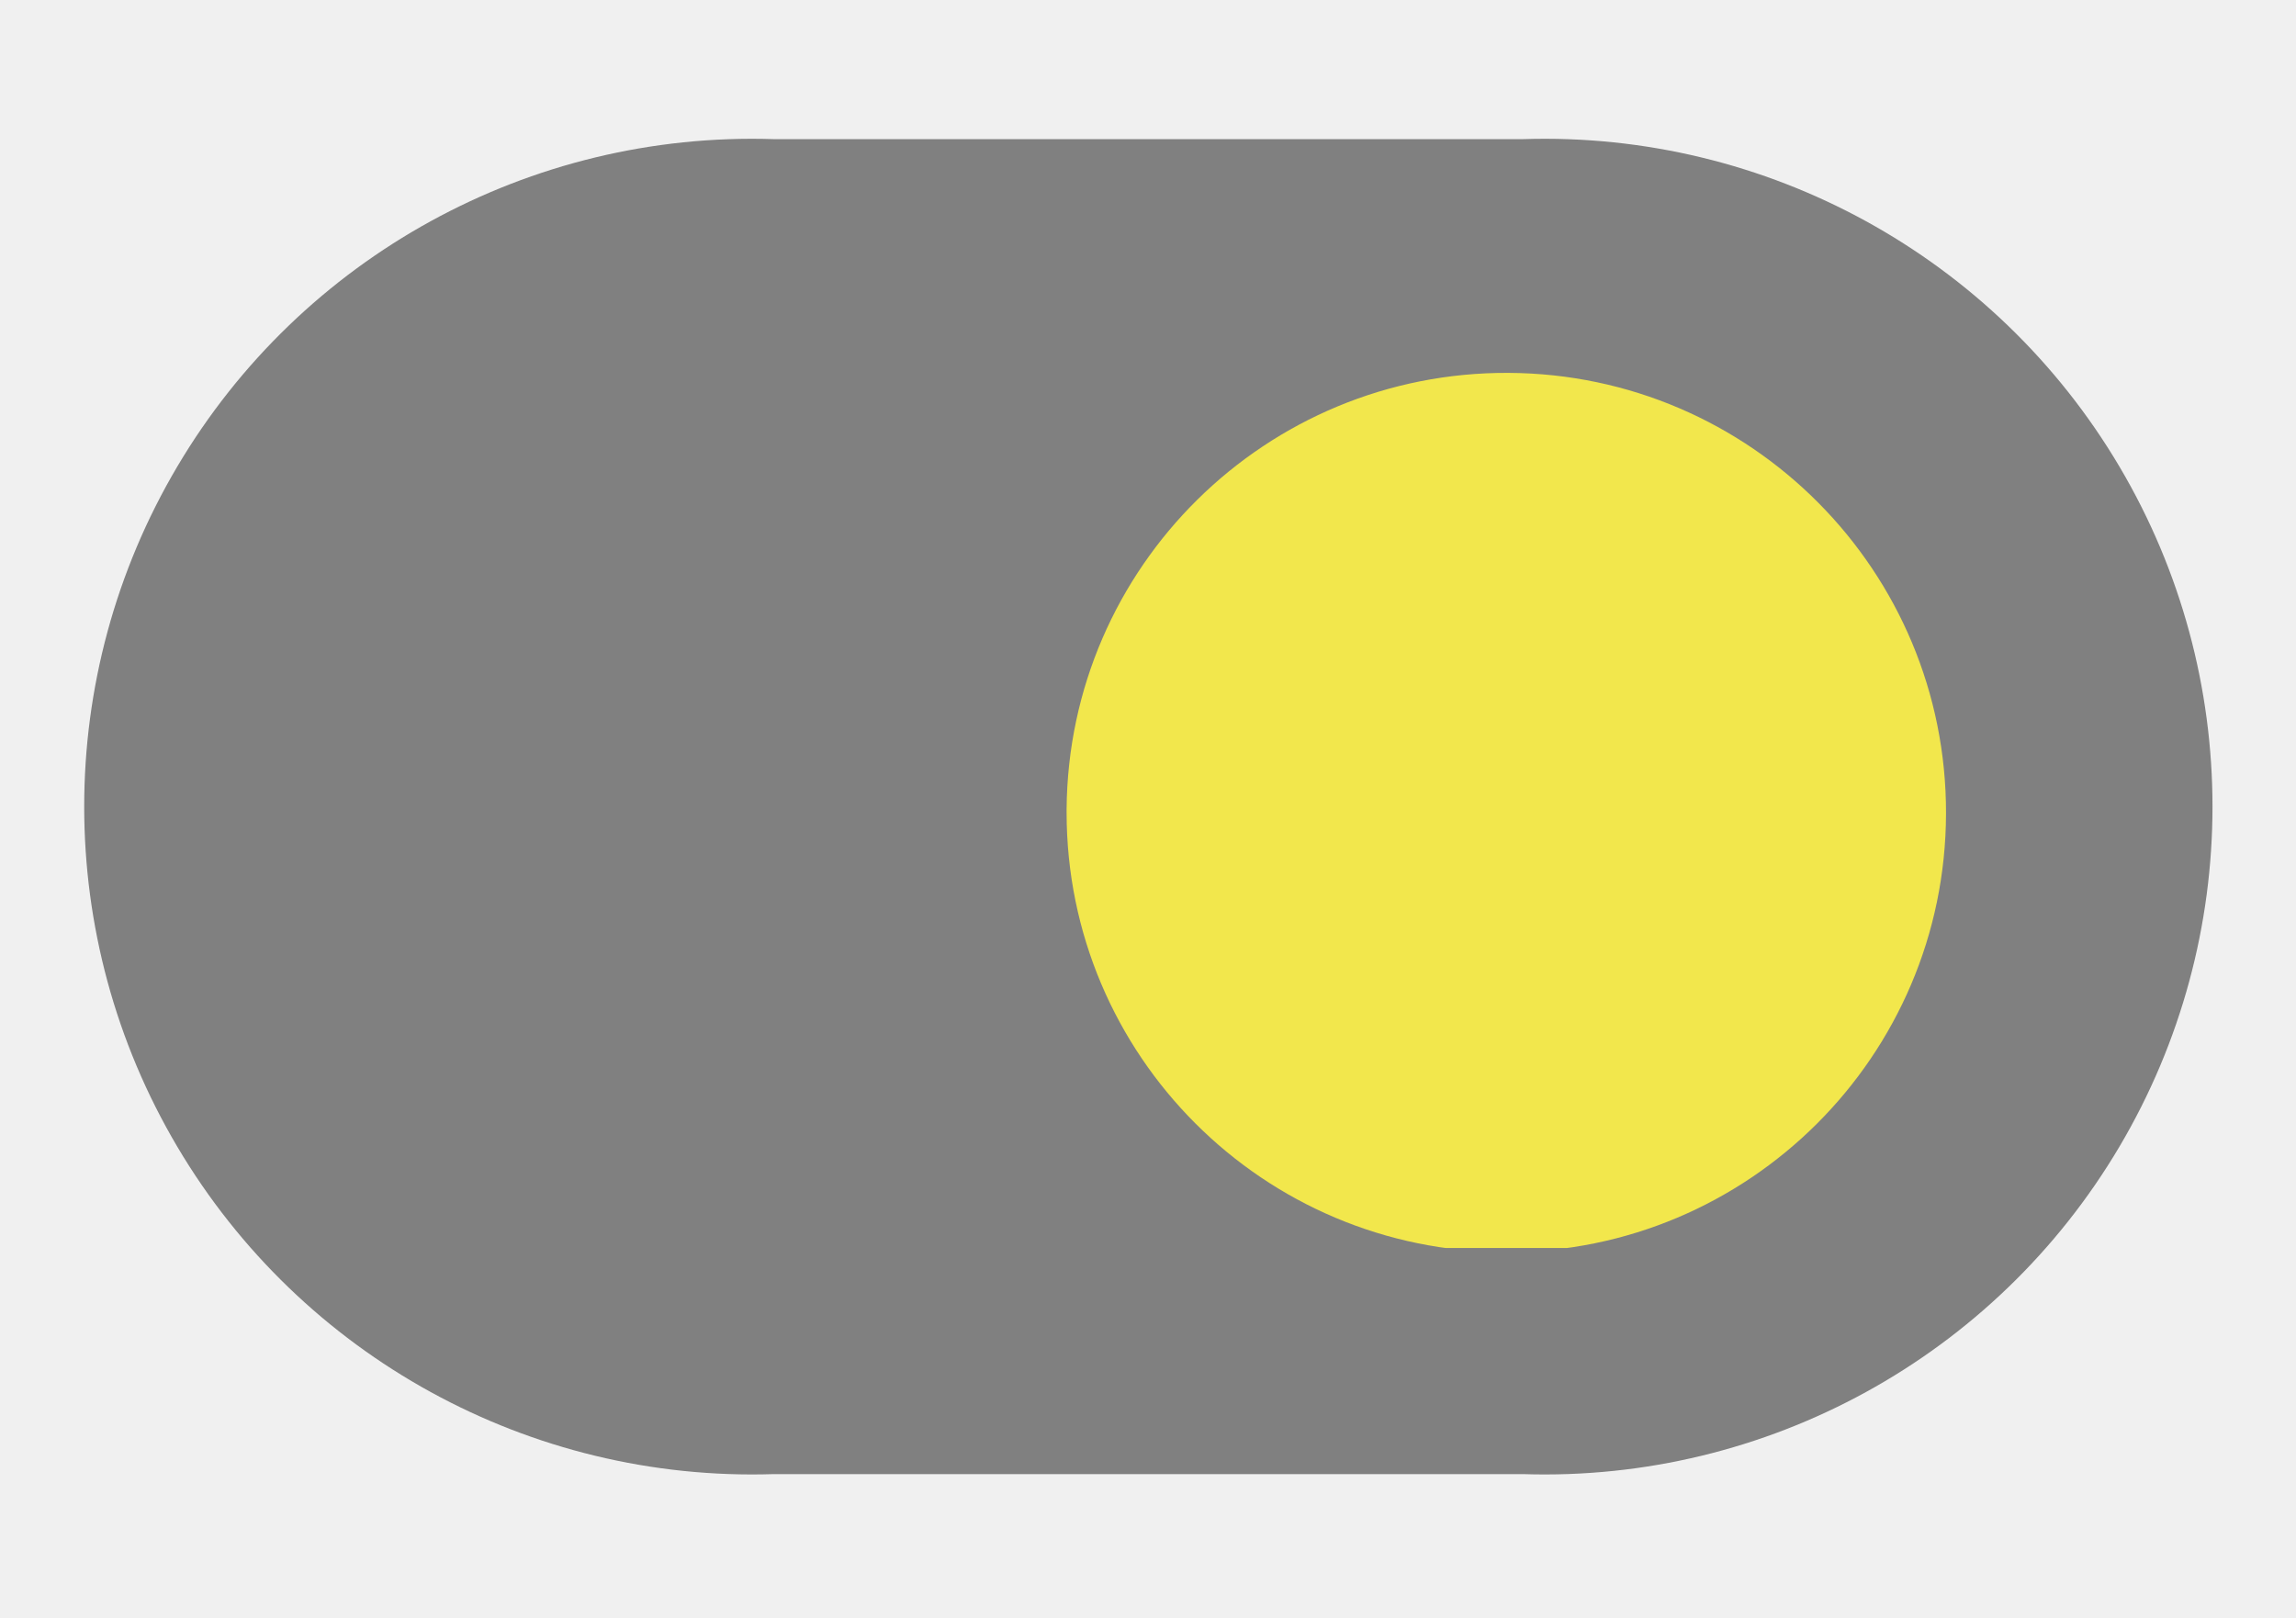
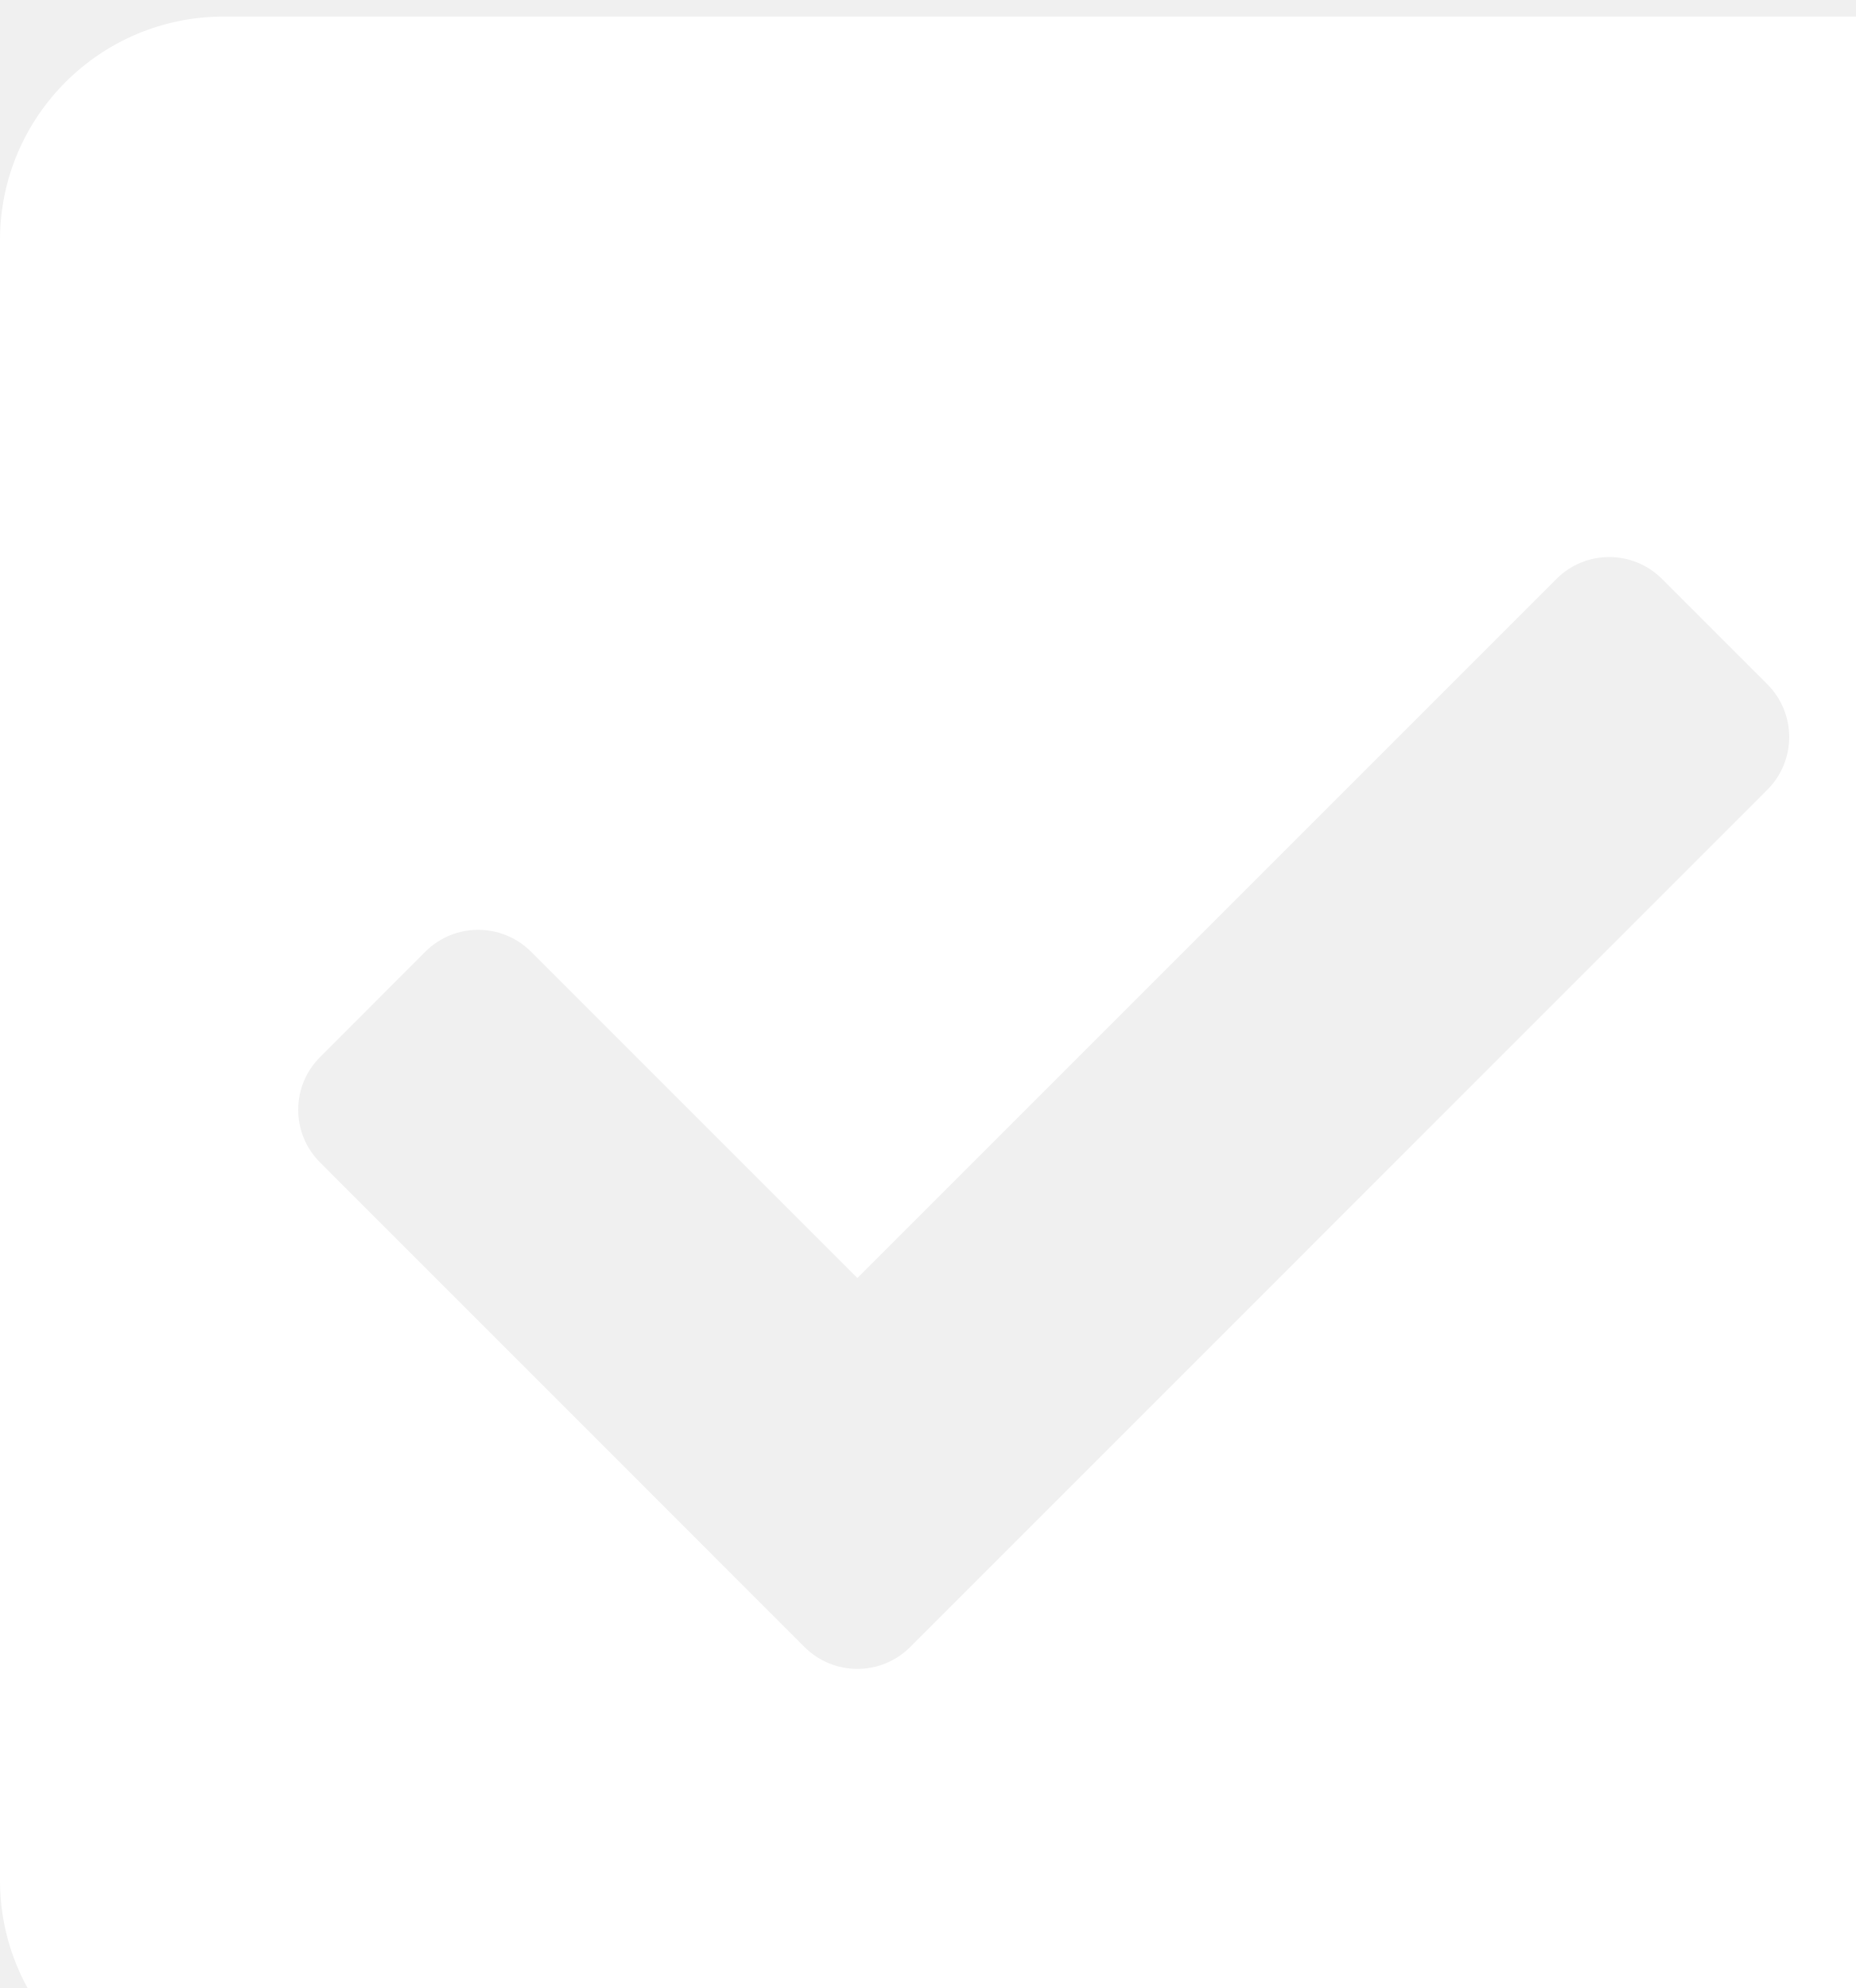
- <svg xmlns="http://www.w3.org/2000/svg" id="Capa_1" data-name="Capa 1" viewBox="0 0 33 23.25">
-   <defs>
-     <style>.cls-1{fill:none;}.cls-2{fill:gray;}.cls-3{opacity:0.9;}.cls-4{clip-path:url(#clip-path);}.cls-5{fill:#fef246;}</style>
-     <clipPath id="clip-path">
-       <rect class="cls-1" x="15.33" y="5.3" width="12.64" height="12.64" />
-     </clipPath>
-   </defs>
-   <path class="cls-2" d="M11.12,2H21.89a9.6,9.6,0,1,1,0,19.19H11.12A9.6,9.6,0,1,1,11.12,2" />
-   <g class="cls-3">
-     <g class="cls-4">
-       <path class="cls-5" d="M15.33,11.63A6.32,6.32,0,1,1,21.65,18a6.32,6.32,0,0,1-6.32-6.32" />
-     </g>
-   </g>
+ <svg xmlns="http://www.w3.org/2000/svg" width="14" height="15" viewBox="0 0 14 15" fill="none">
+   <path d="M14.062 15.875H1.688C0.756 15.875 0 15.12 0 14.188V1.812C0 0.881 0.756 0.125 1.688 0.125H14.062C14.995 0.125 15.75 0.881 15.75 1.812V14.188C15.75 15.12 14.995 15.875 14.062 15.875ZM6.867 12.428L13.335 5.959C13.555 5.739 13.555 5.383 13.335 5.163L12.54 4.368C12.32 4.148 11.964 4.148 11.744 4.368L6.469 9.643L4.006 7.18C3.786 6.961 3.43 6.961 3.21 7.18L2.415 7.976C2.195 8.195 2.195 8.552 2.415 8.771L6.071 12.428C6.291 12.647 6.647 12.647 6.867 12.428Z" fill="white" />
</svg>
